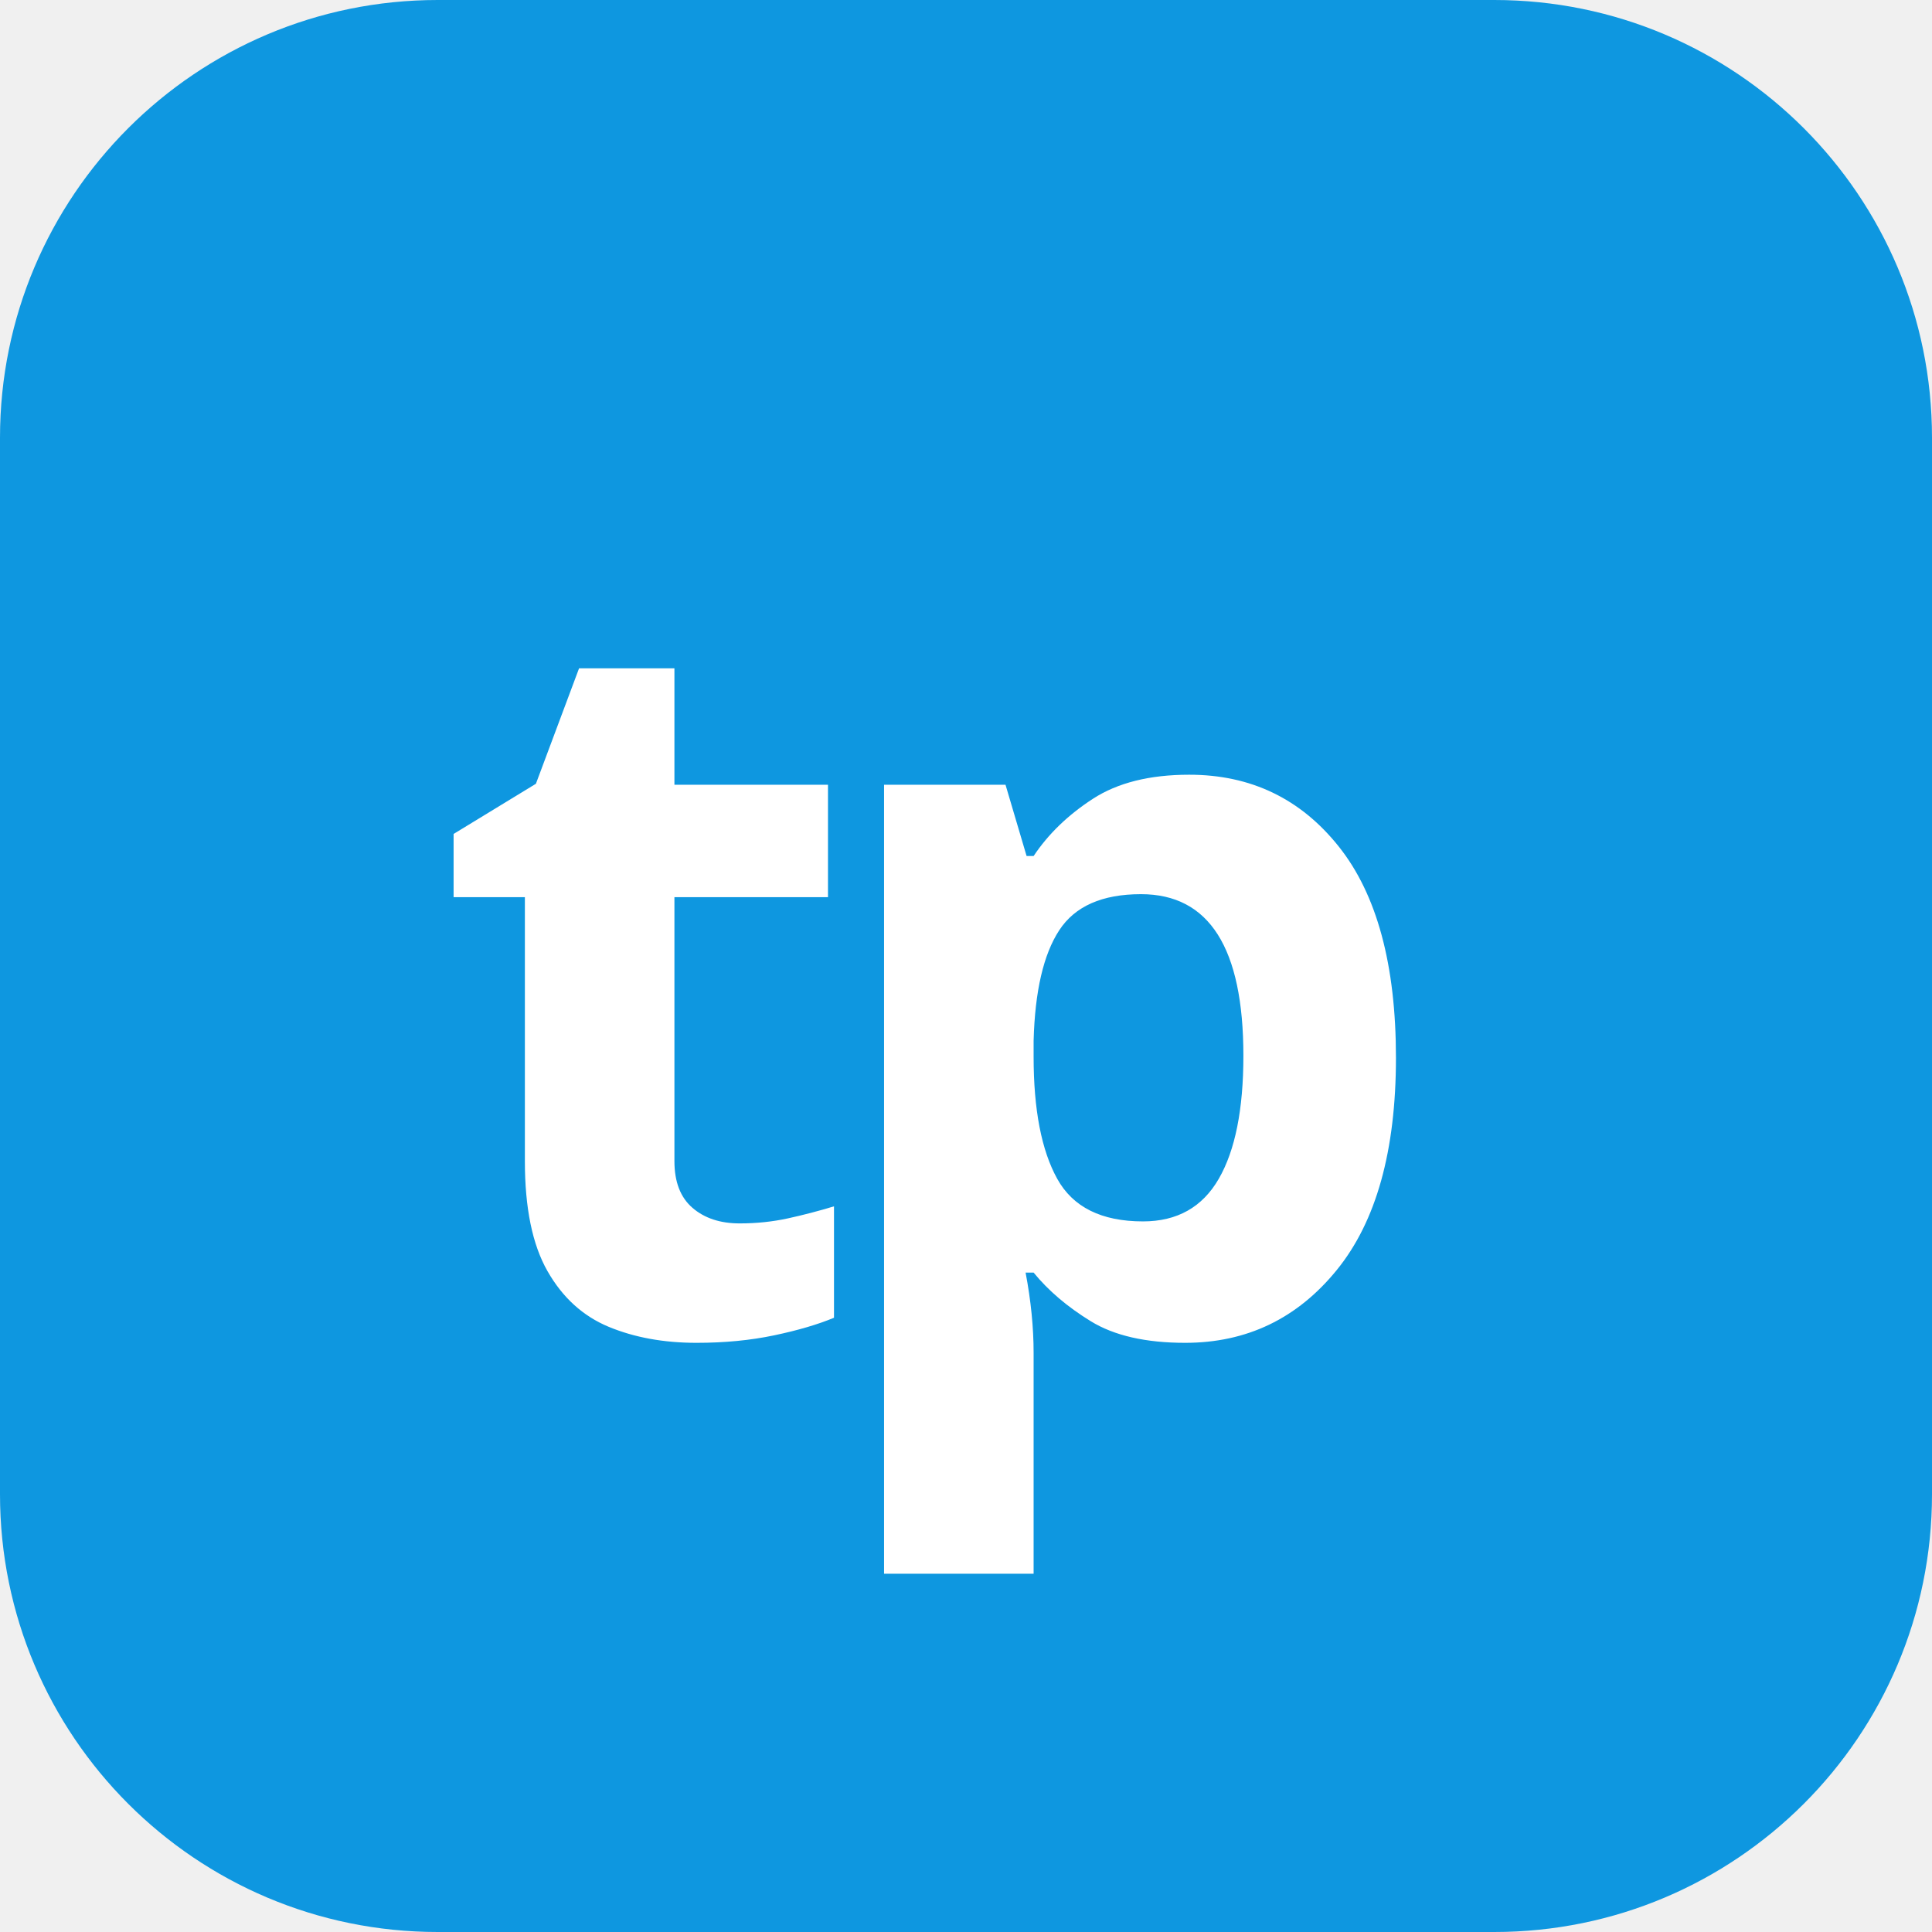
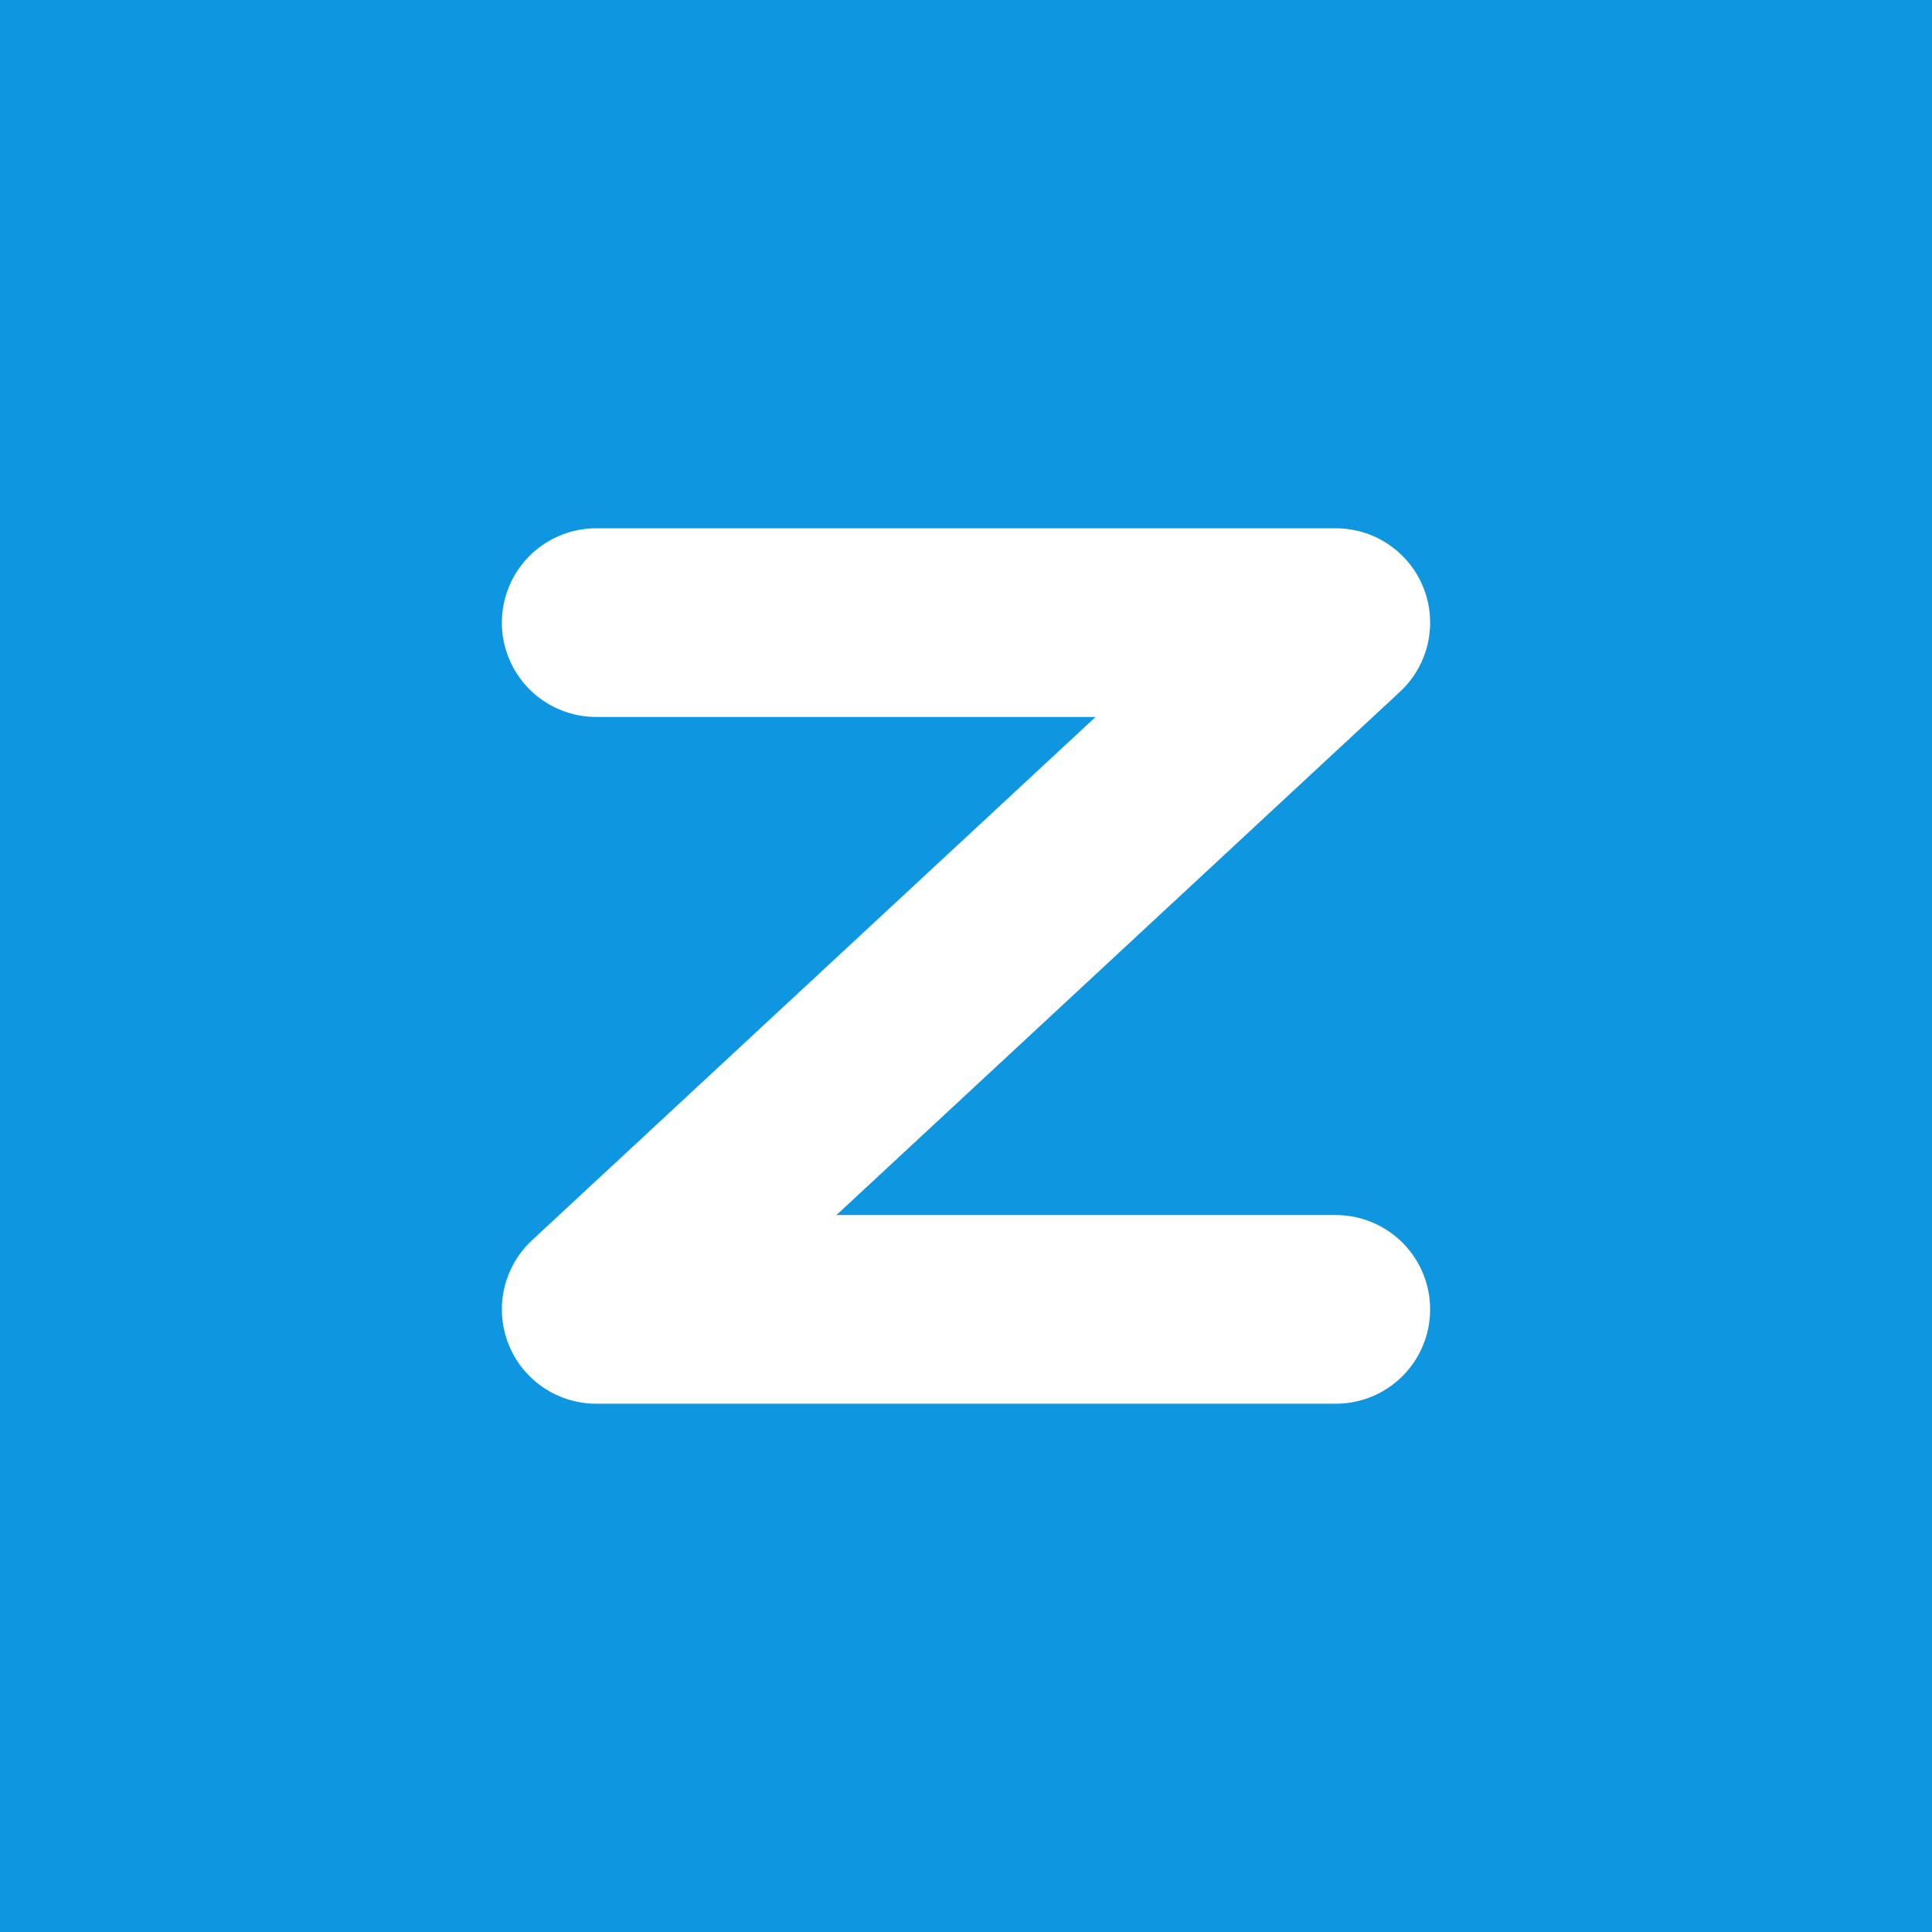
- <svg xmlns="http://www.w3.org/2000/svg" width="1024" height="1024" viewBox="0 0 1024 1024">
-   <defs>
-     
-   </defs>
-   <rect width="1024" height="1024" rx="232" fill="#0E97E0" />
-   <text x="496" y="500" text-anchor="middle" dominant-baseline="central" font-family="'Plus Jakarta Sans', ui-rounded, sans-serif" font-size="532" font-weight="800" letter-spacing="-32" fill="#ffffff">tp</text>
+ <svg xmlns="http://www.w3.org/2000/svg" viewBox="0 0 512 512">
+   <rect width="512" height="512" fill="#0E97E0" />
+   <path d="M158 165 H354 L158 347 H354" fill="none" stroke="#ffffff" stroke-width="50" stroke-linejoin="round" stroke-linecap="round" />
</svg>
